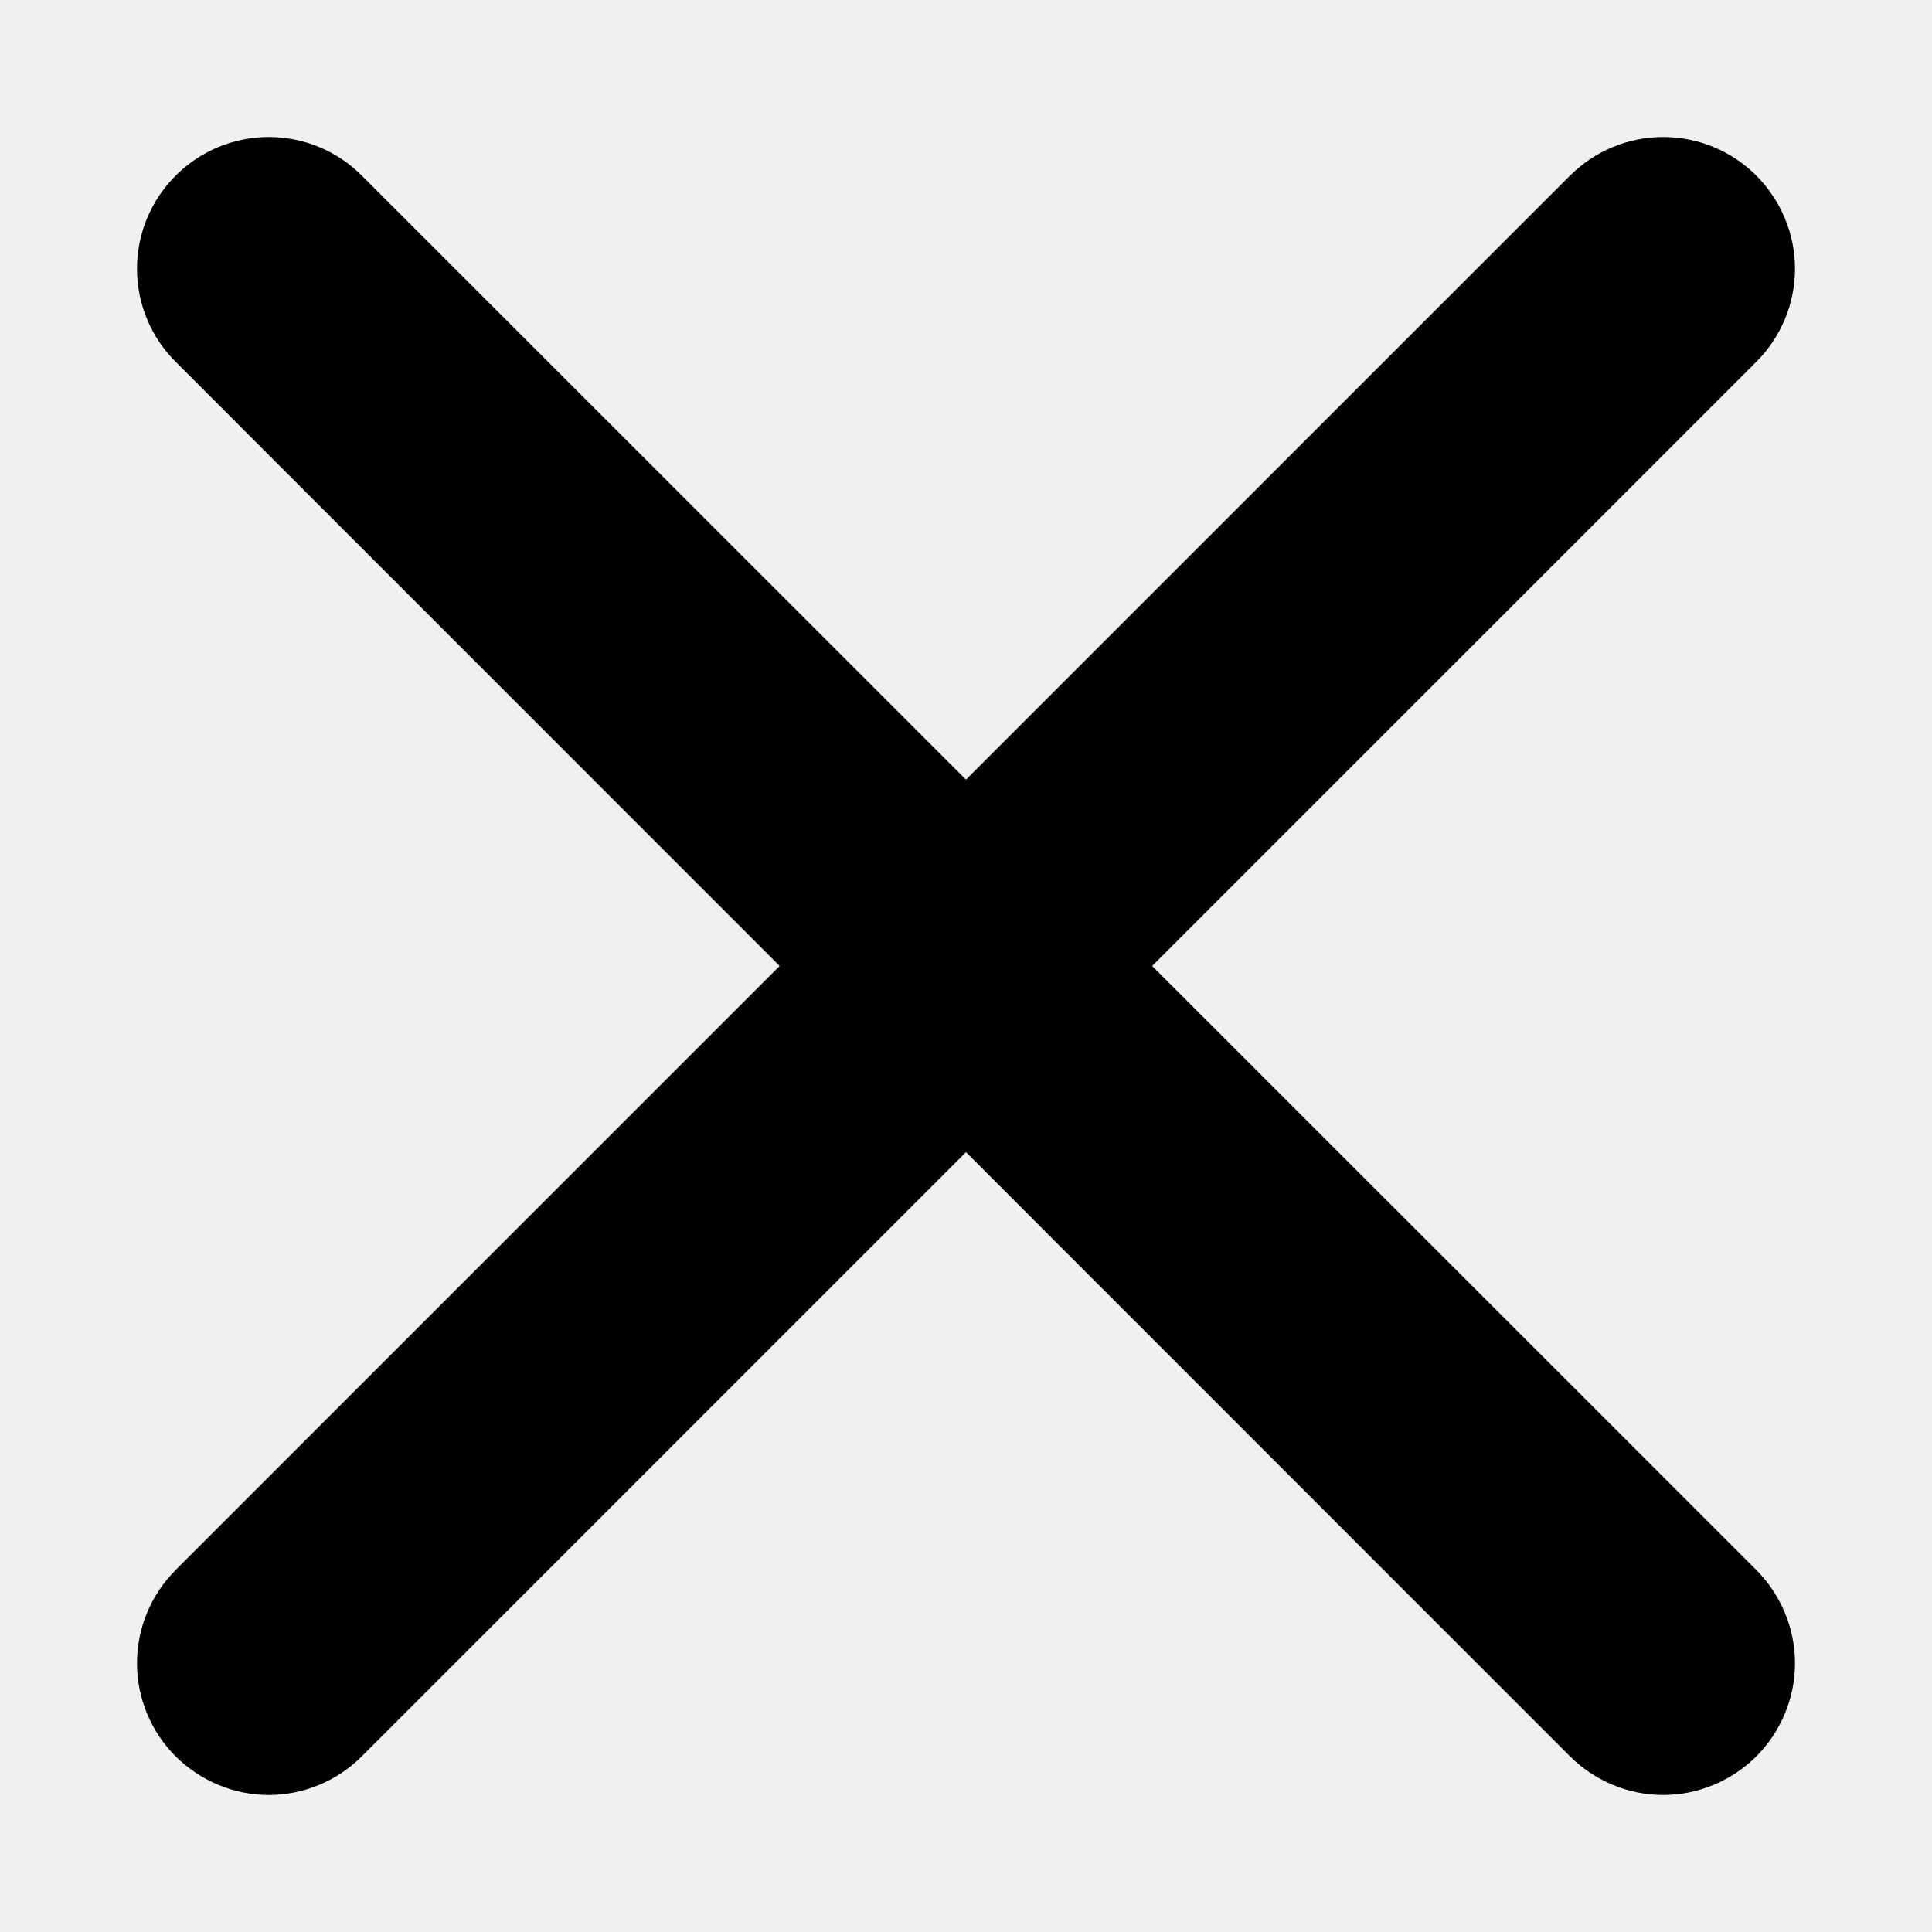
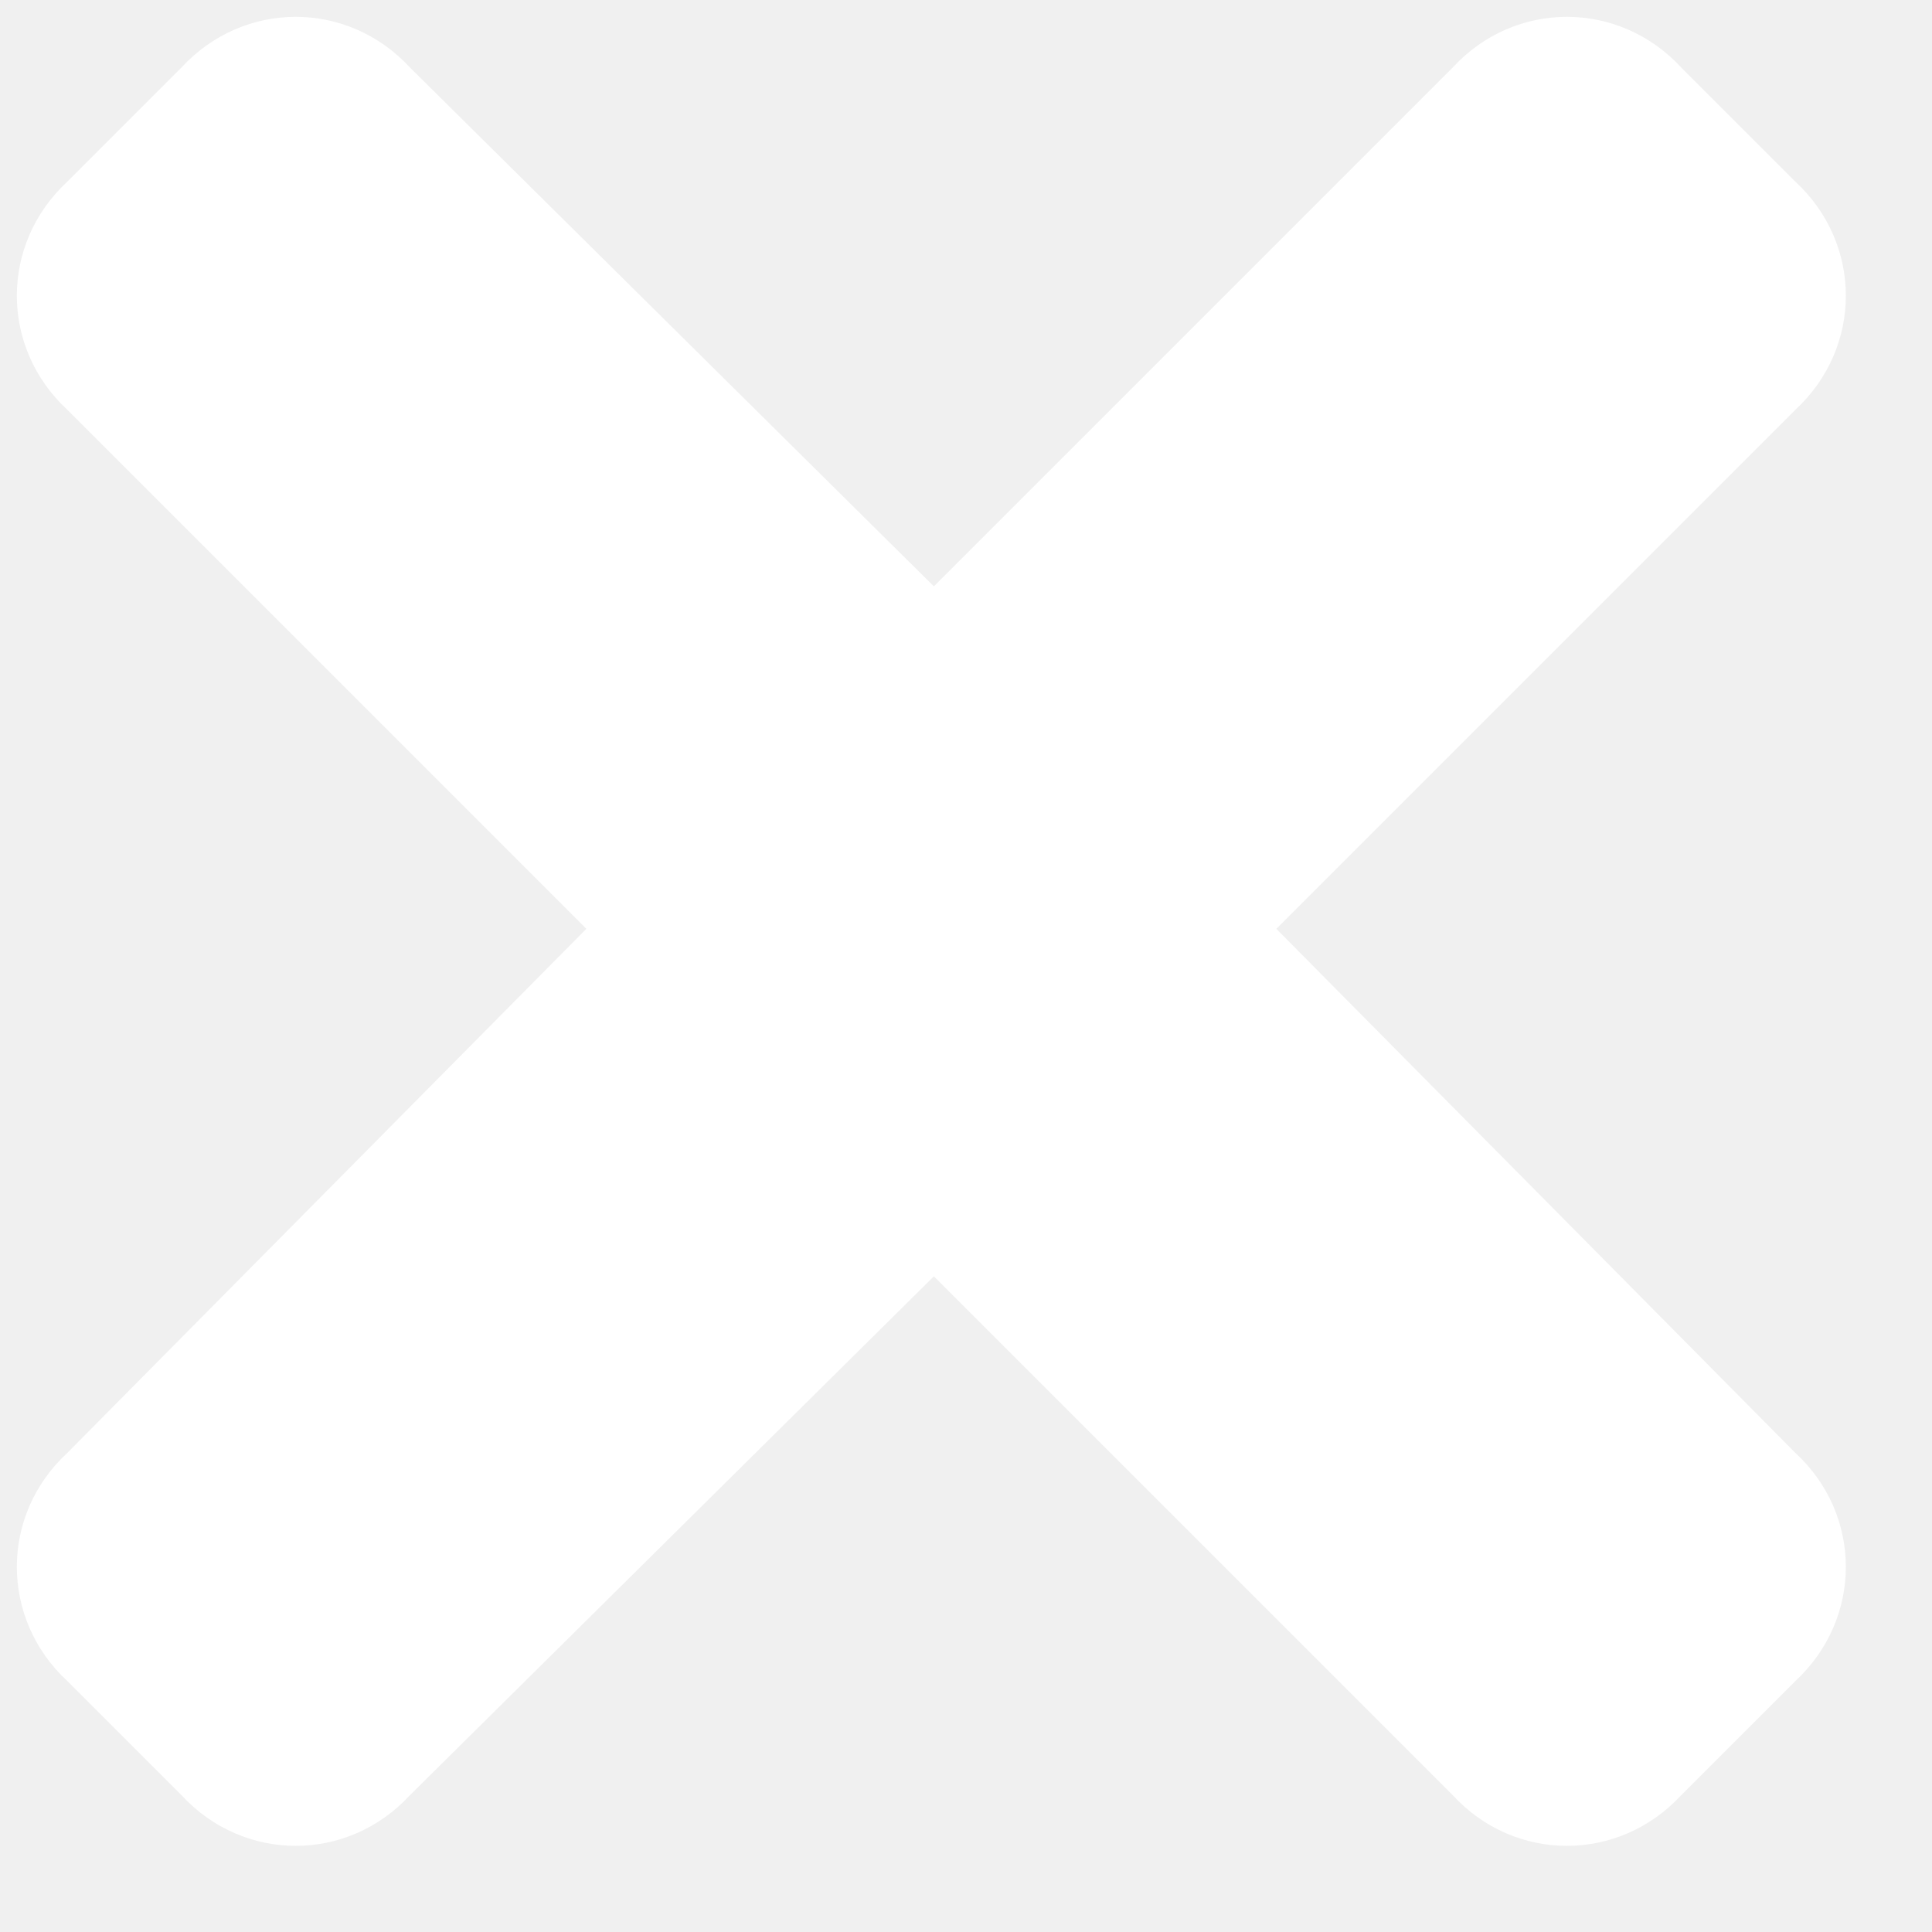
- <svg xmlns="http://www.w3.org/2000/svg" width="11" height="11" viewBox="0 0 11 11" fill="none">
-   <path d="M10 1C9.859 0.859 9.668 0.78 9.47 0.78C9.271 0.78 9.08 0.859 8.939 1L5.5 4.439L2.06 1C1.92 0.859 1.729 0.78 1.53 0.78C1.331 0.78 1.141 0.859 1 1C0.859 1.141 0.78 1.331 0.78 1.53C0.78 1.729 0.859 1.92 1 2.06L4.439 5.5L1 8.939C0.859 9.08 0.78 9.271 0.78 9.47C0.78 9.668 0.859 9.859 1 10C1.141 10.14 1.331 10.22 1.53 10.22C1.729 10.22 1.92 10.14 2.06 10L5.5 6.56L8.939 10C9.08 10.14 9.271 10.22 9.47 10.22C9.668 10.22 9.859 10.14 10 10C10.14 9.859 10.22 9.668 10.22 9.47C10.22 9.271 10.14 9.08 10 8.939L6.56 5.5L10 2.06C10.14 1.92 10.22 1.729 10.22 1.53C10.22 1.331 10.14 1.141 10 1V1Z" fill="#000000" />
+ <svg xmlns="http://www.w3.org/2000/svg" width="8" height="8" viewBox="0 0 8 8" fill="none">
+   <path d="M5.285 3.846L7.434 6.016C7.713 6.273 7.713 6.703 7.434 6.961L6.961 7.434C6.703 7.713 6.273 7.713 6.016 7.434L3.867 5.285L1.697 7.434C1.439 7.713 1.01 7.713 0.752 7.434L0.279 6.961C0 6.703 0 6.273 0.279 6.016L2.428 3.846L0.279 1.697C0 1.439 0 1.01 0.279 0.752L0.752 0.279C1.01 0 1.439 0 1.697 0.279L3.867 2.428L6.016 0.279C6.273 0 6.703 0 6.961 0.279L7.434 0.752C7.713 1.01 7.713 1.439 7.434 1.697L5.285 3.846Z" fill="white" />
</svg>
